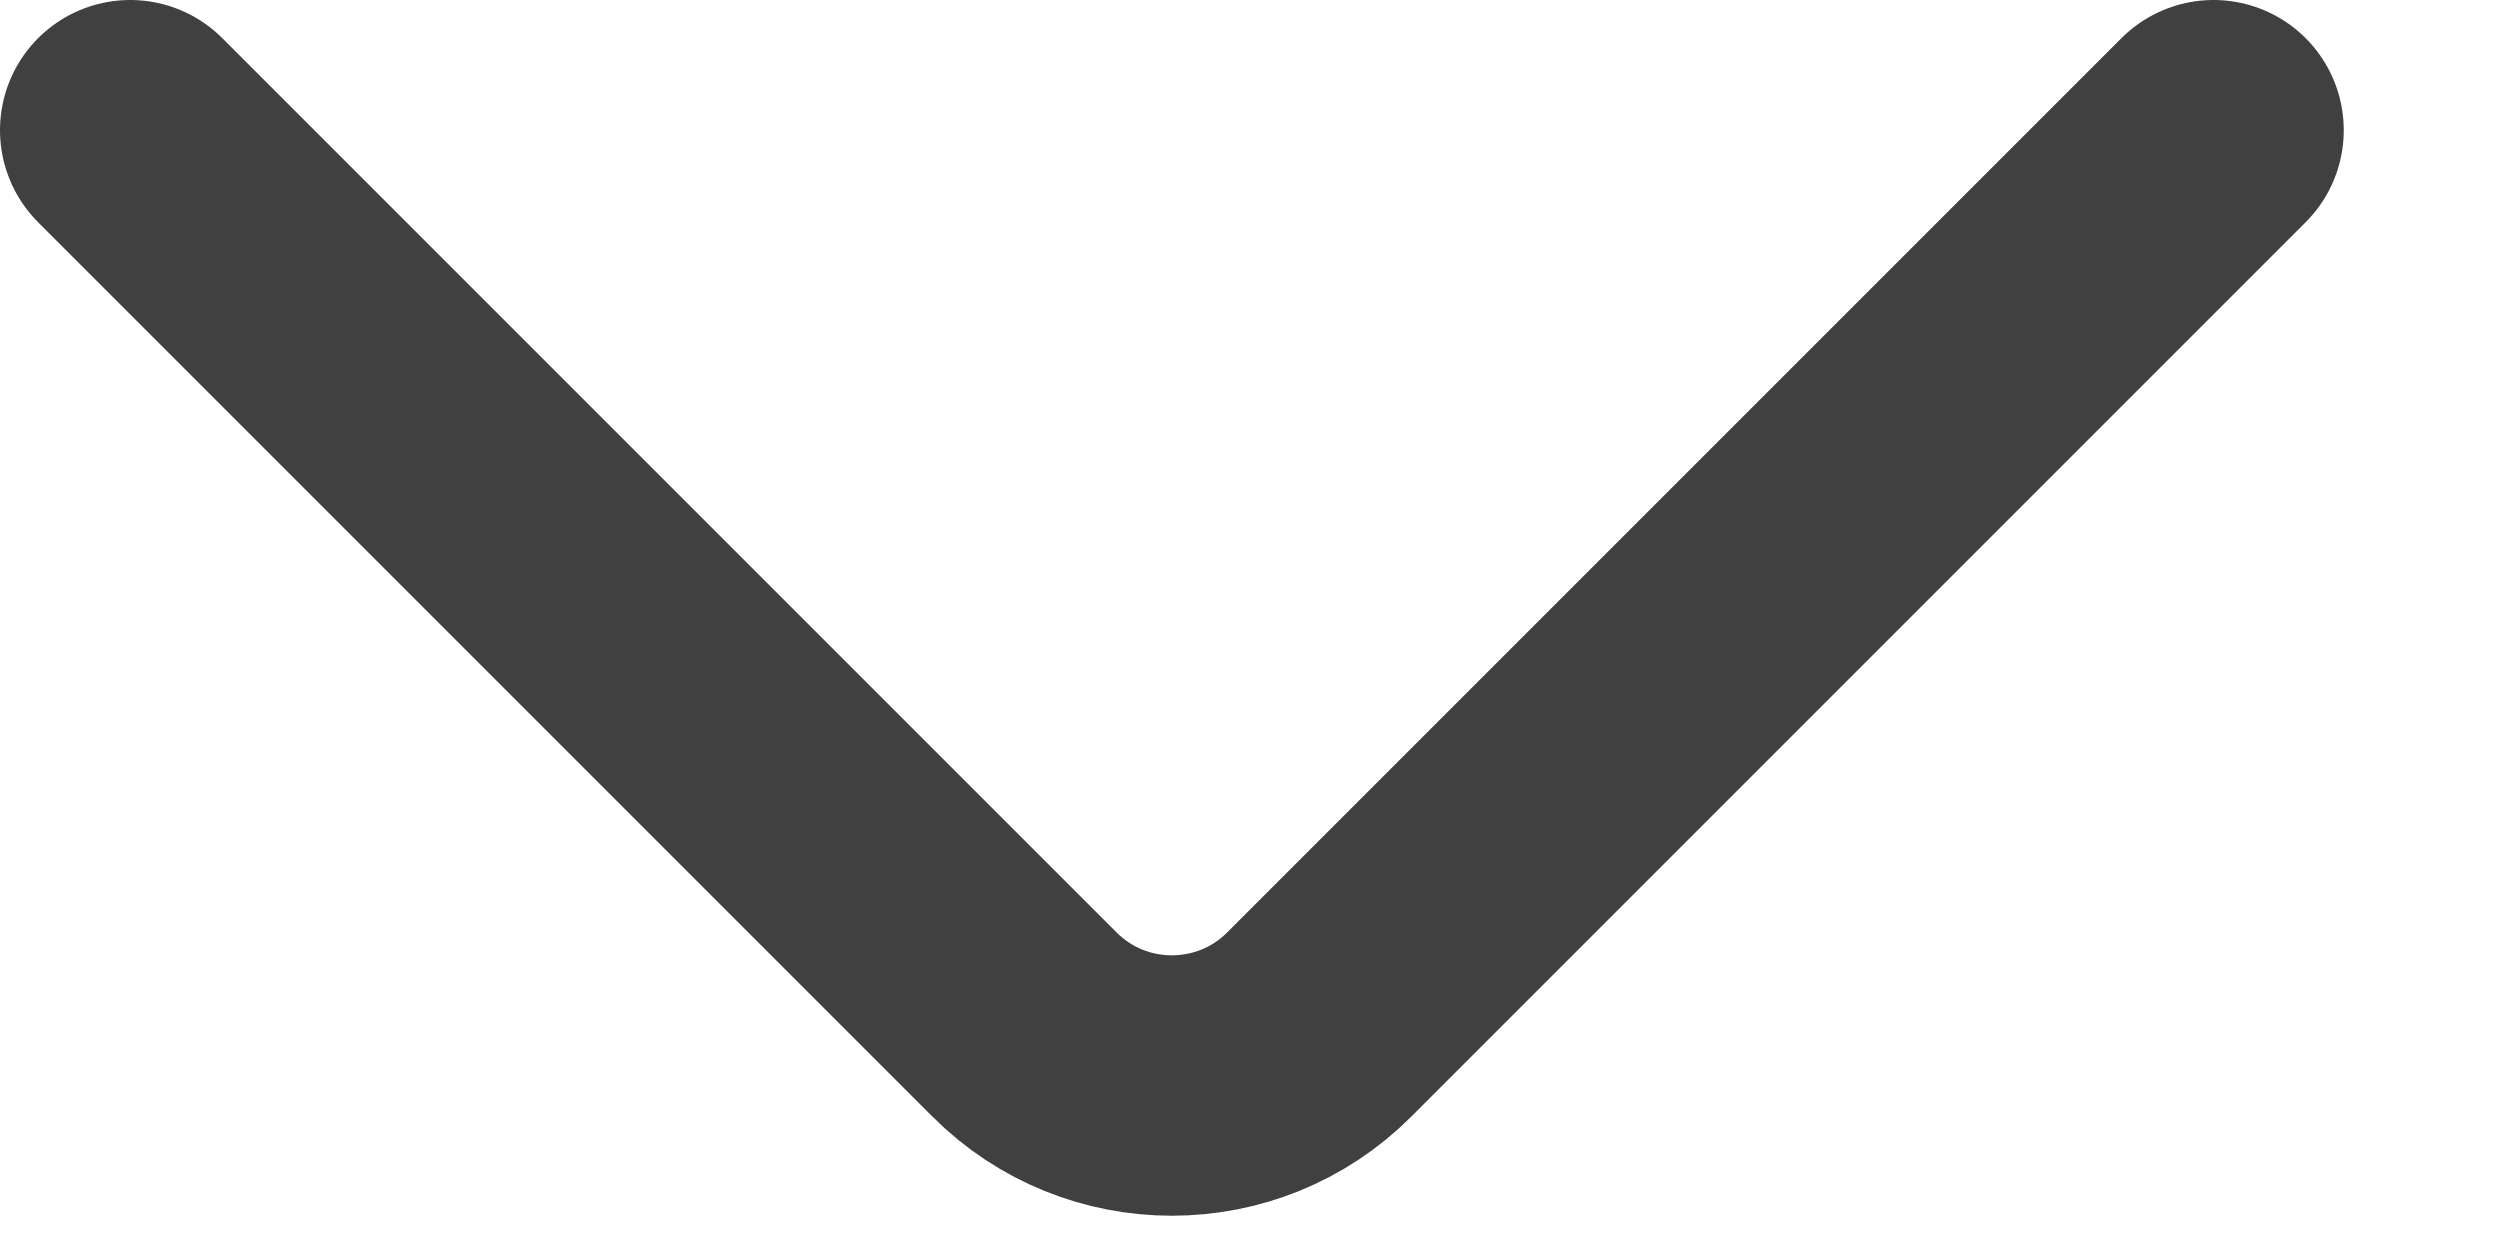
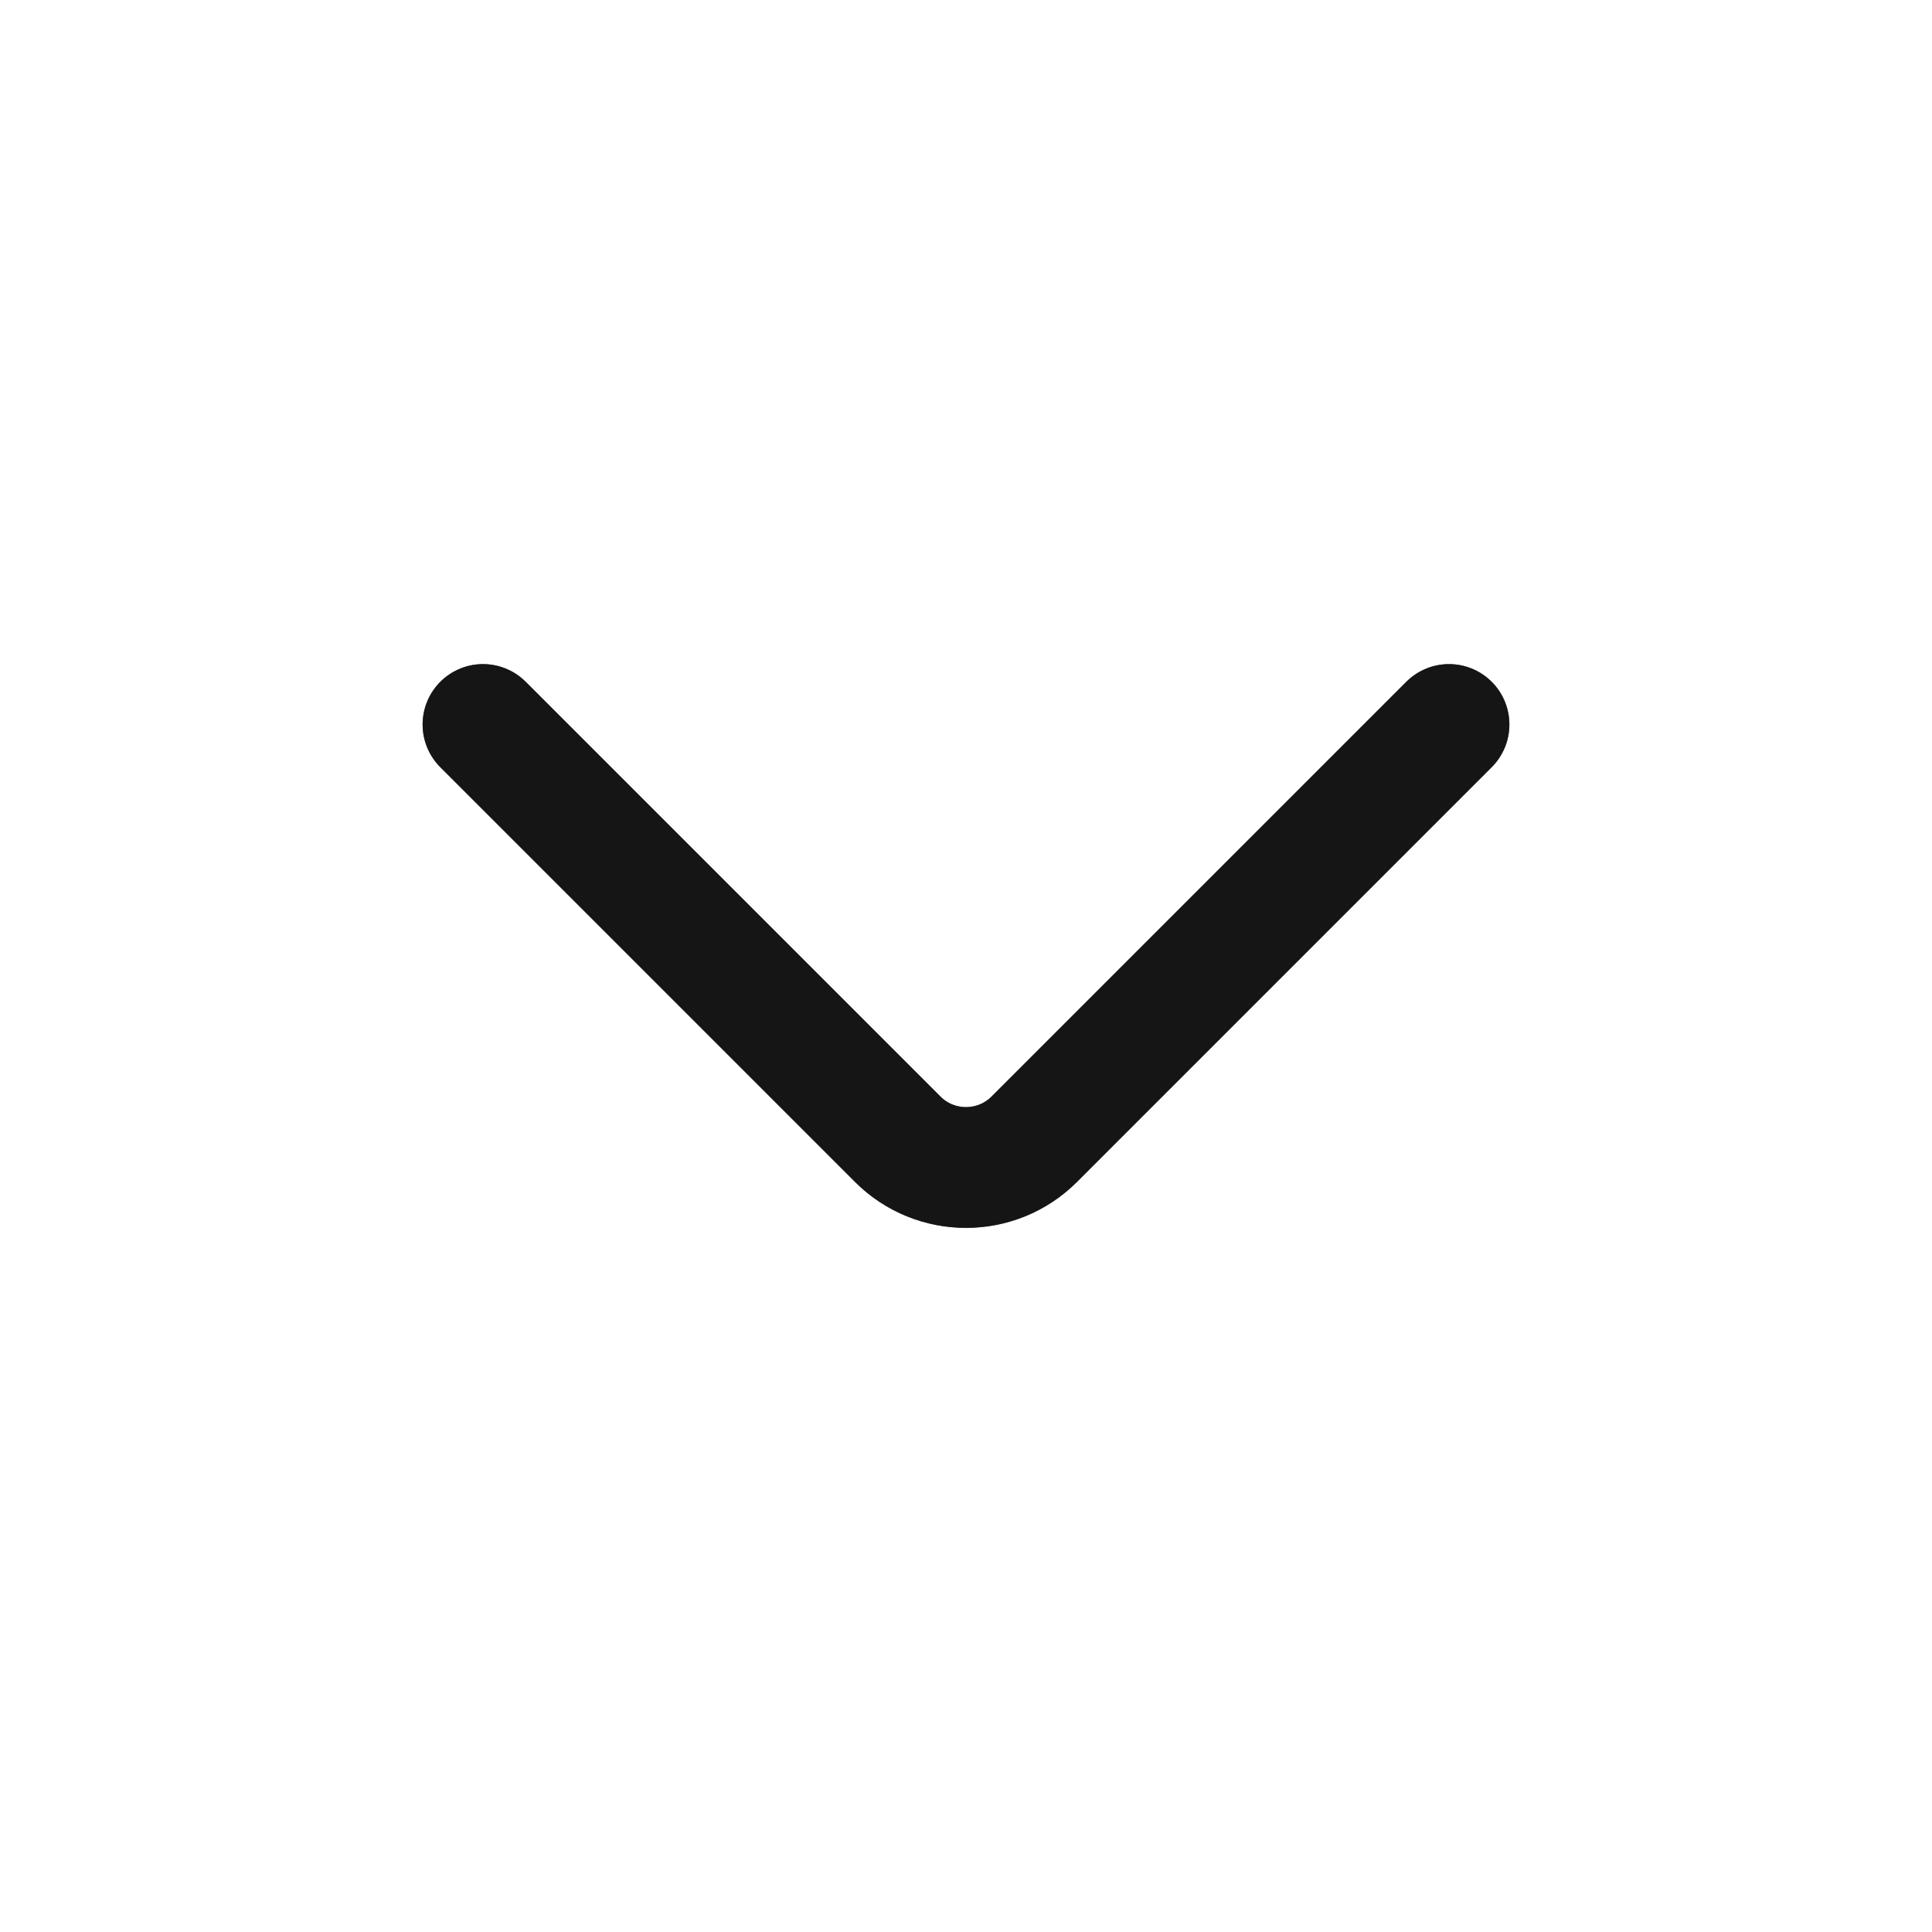
- <svg xmlns="http://www.w3.org/2000/svg" width="12" height="6" viewBox="0 0 12 6" fill="none">
-   <path d="M0.625 0.625L4.918 4.918C5.308 5.308 5.942 5.308 6.332 4.918L10.625 0.625" stroke="#404040" stroke-width="1.25" stroke-linecap="round" />
+ <svg xmlns="http://www.w3.org/2000/svg" width="24" height="24" viewBox="0 0 24 24" fill="none">
+   <path d="M6 9L11.152 14.152C11.62 14.62 12.38 14.62 12.848 14.152L18 9" stroke="#404040" stroke-width="1.5" stroke-linecap="round" />
+   <path d="M6 9L11.152 14.152C11.62 14.62 12.38 14.62 12.848 14.152L18 9" stroke="black" stroke-opacity="0.2" stroke-width="1.5" stroke-linecap="round" />
+   <path d="M6 9L11.152 14.152C11.62 14.62 12.38 14.62 12.848 14.152L18 9" stroke="black" stroke-opacity="0.2" stroke-width="1.5" stroke-linecap="round" />
+   <path d="M6 9L11.152 14.152C11.62 14.62 12.38 14.62 12.848 14.152L18 9" stroke="black" stroke-opacity="0.2" stroke-width="1.5" stroke-linecap="round" />
+   <path d="M6 9L11.152 14.152C11.62 14.62 12.38 14.62 12.848 14.152L18 9" stroke="black" stroke-opacity="0.2" stroke-width="1.5" stroke-linecap="round" />
+   <path d="M6 9L11.152 14.152C11.62 14.62 12.38 14.62 12.848 14.152L18 9" stroke="black" stroke-opacity="0.2" stroke-width="1.5" stroke-linecap="round" />
</svg>
